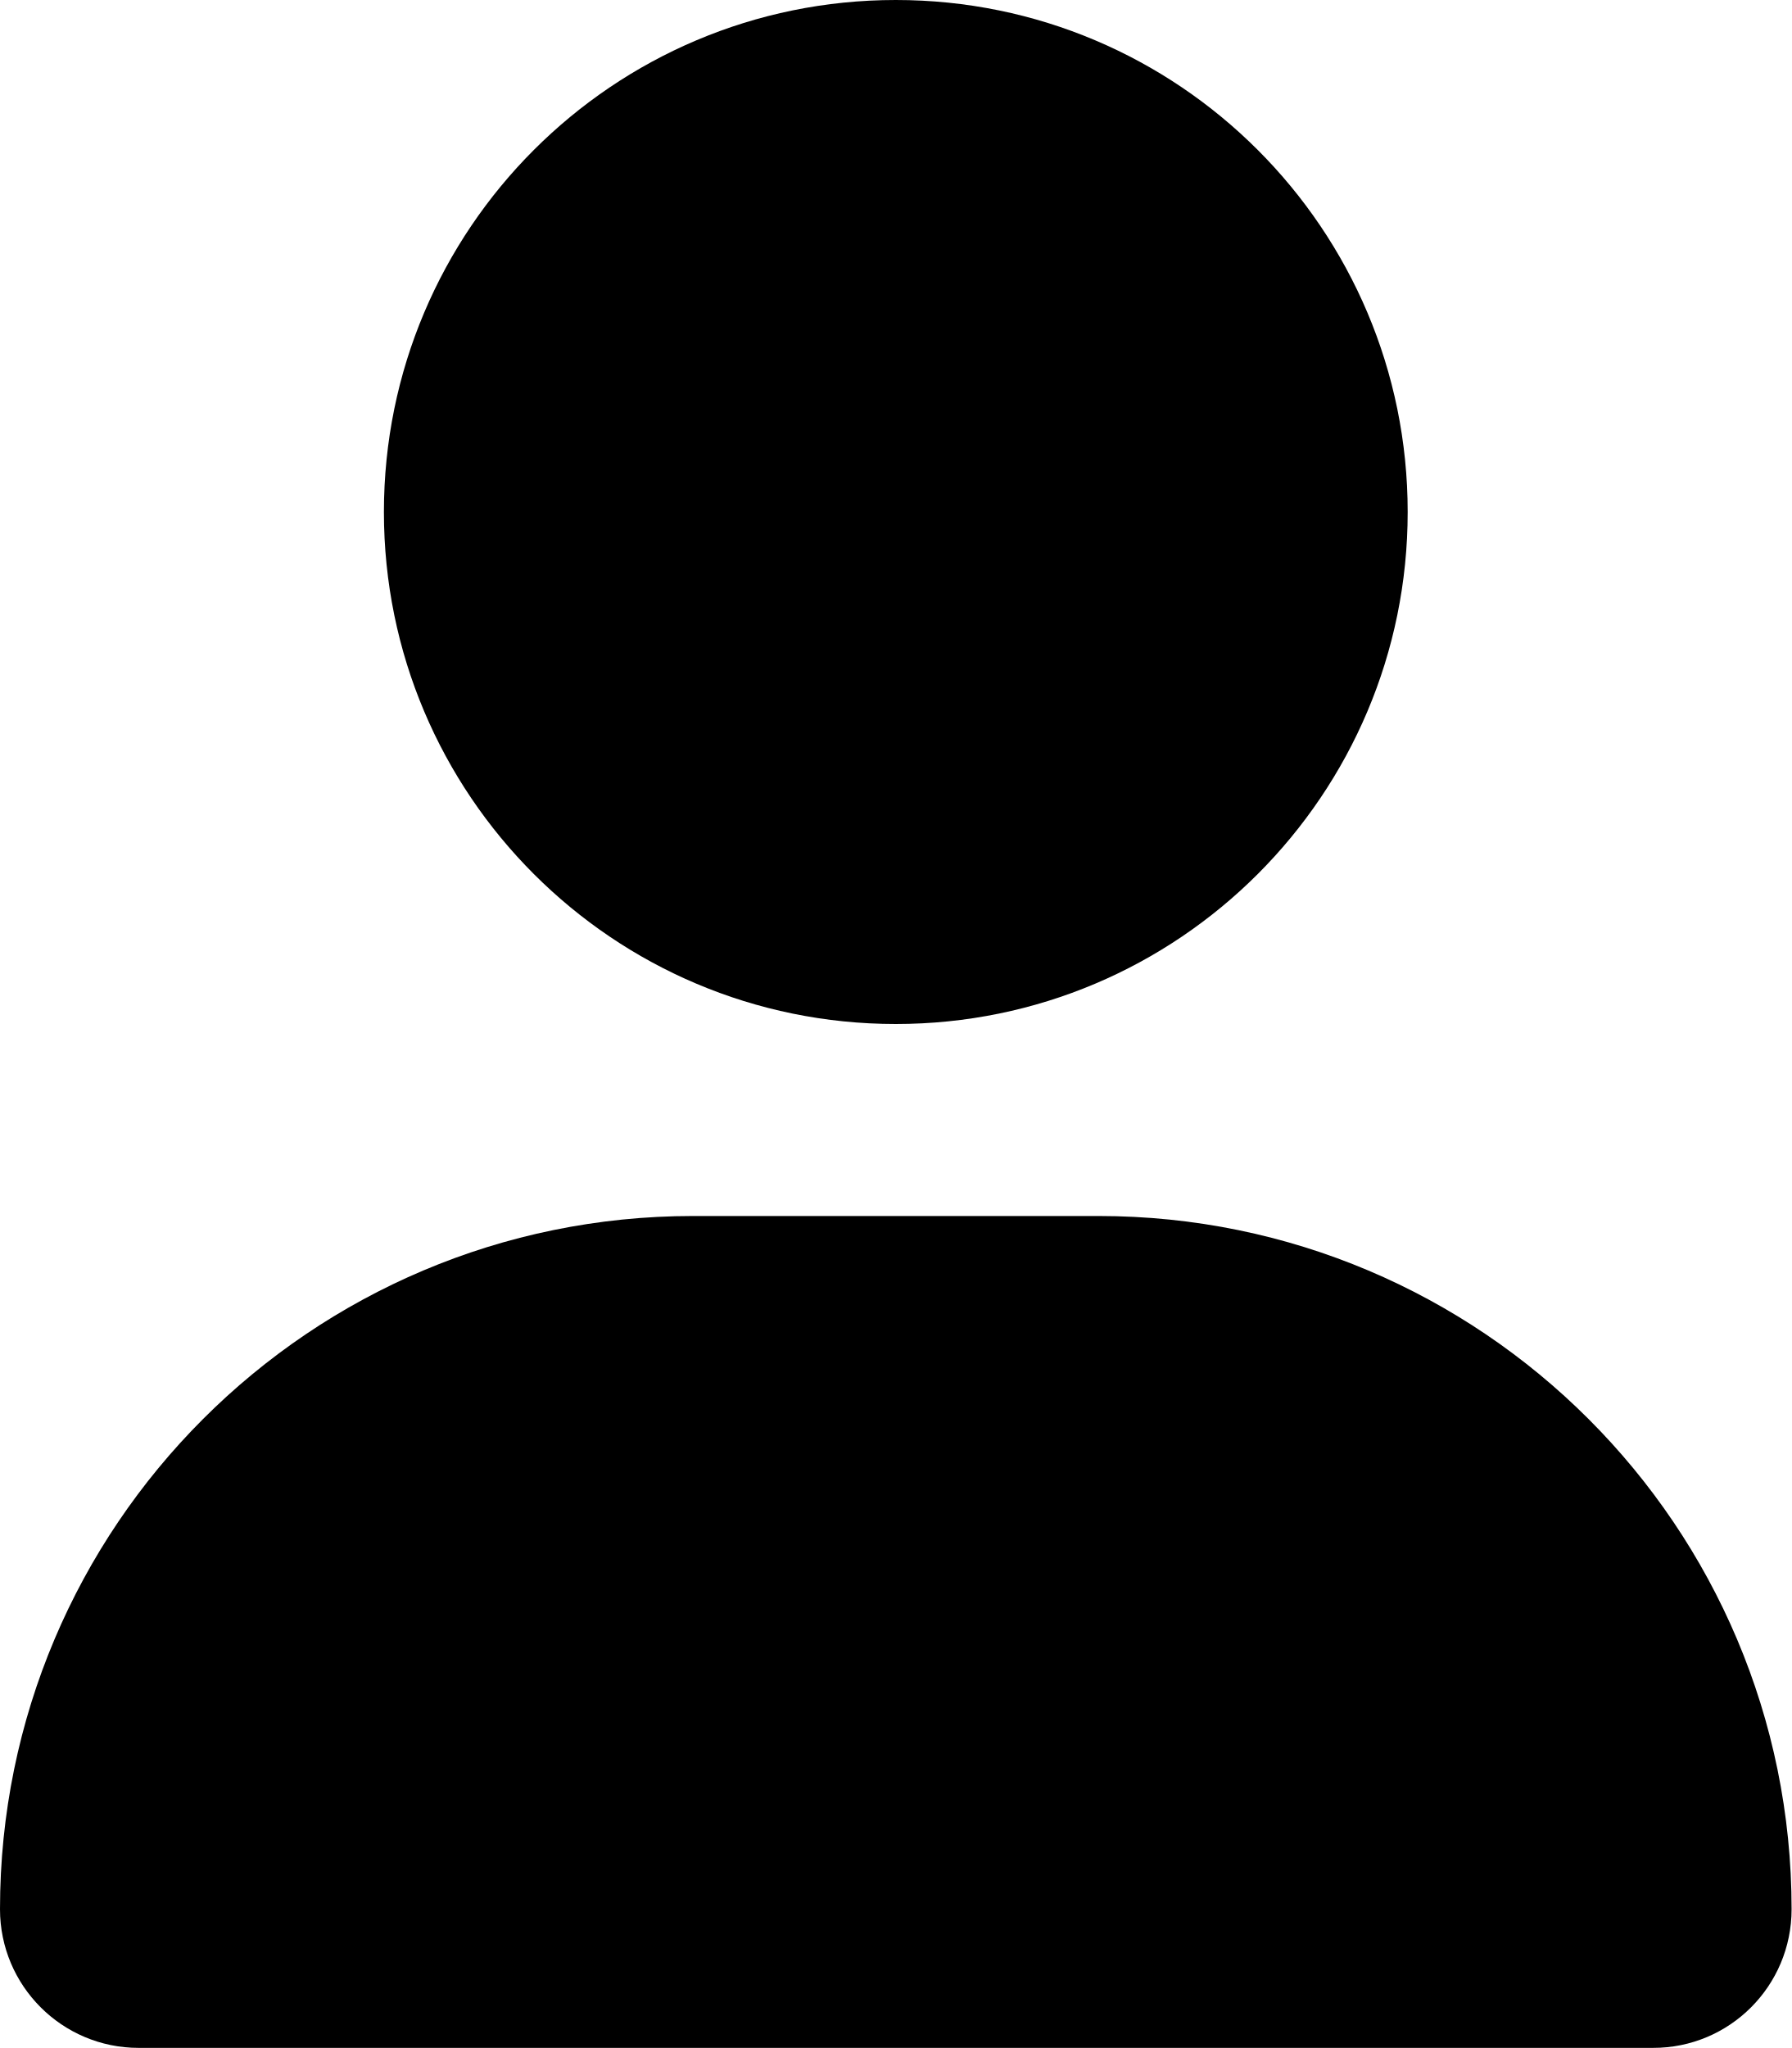
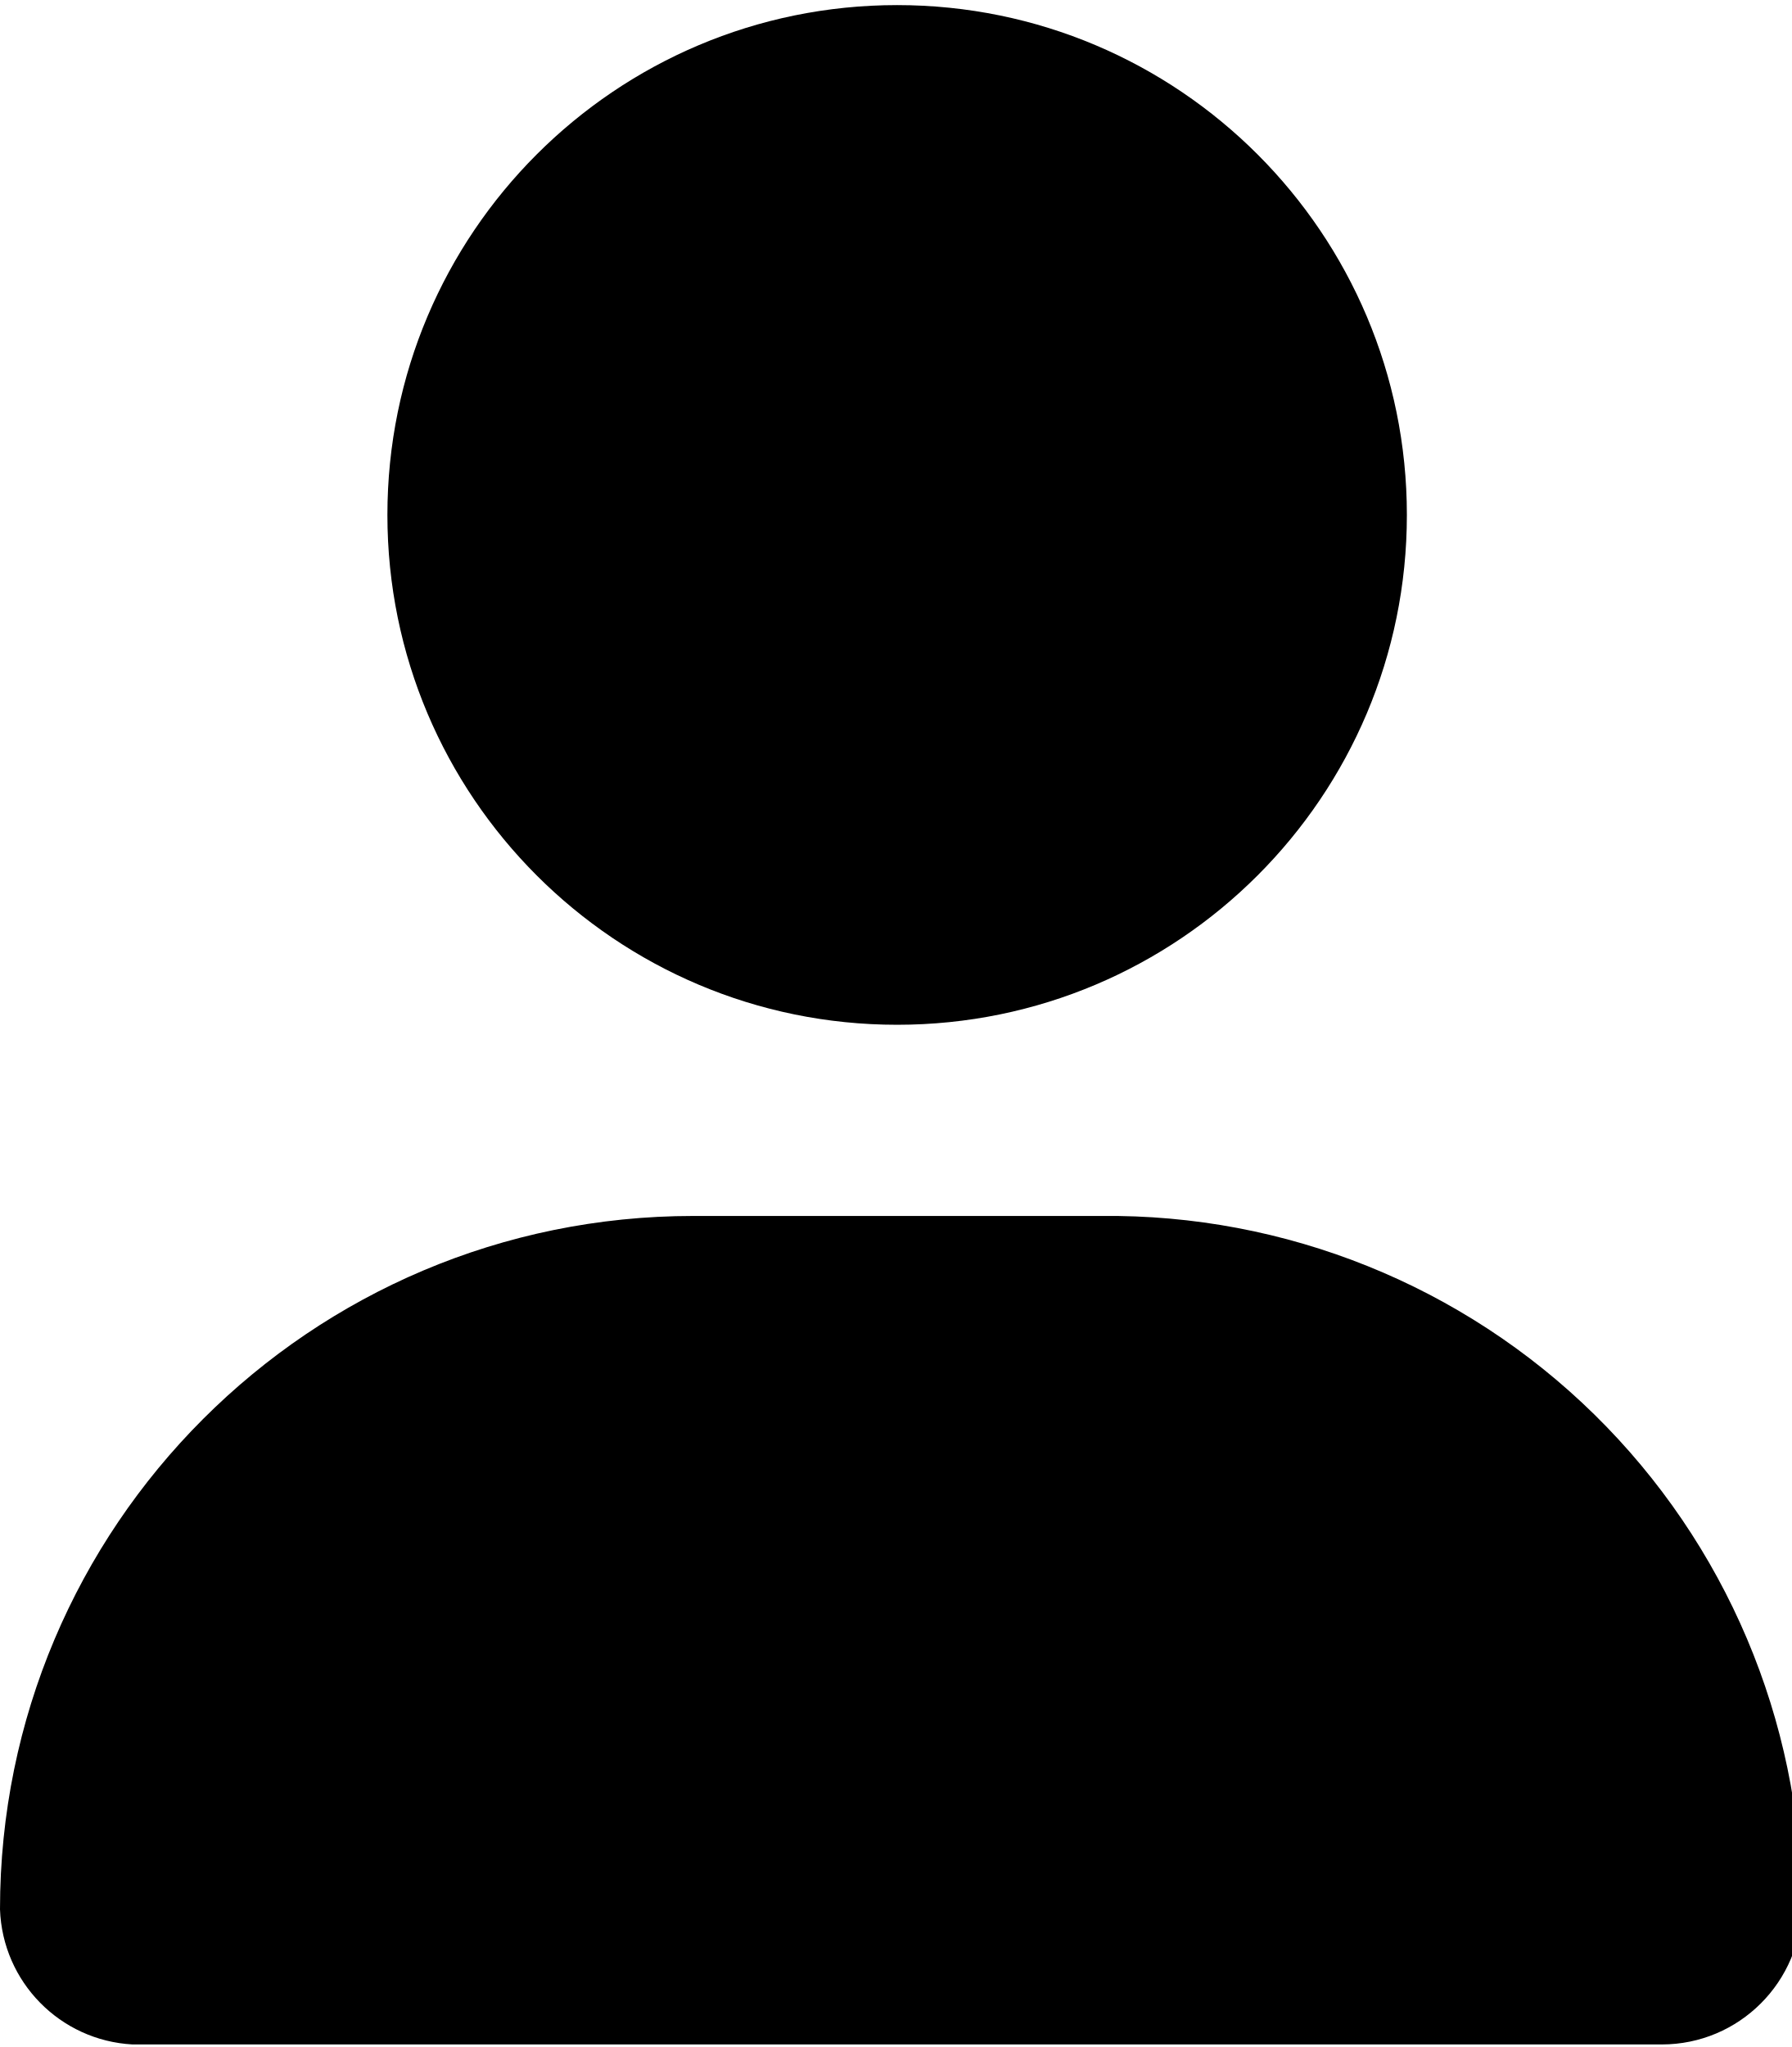
- <svg xmlns="http://www.w3.org/2000/svg" viewBox="0 0 448 512">
-   <path d="M224 256c70.7 0 128-57.31 128-128S294.7 0 224 0 96 57.31 96 128s57.3 128 128 128zm50.7 48H173.3C77.61 304 0 381.6 0 477.3c0 19.14 15.52 34.67 34.66 34.67h378.7C432.5 512 448 496.5 448 477.3c0-95.7-77.6-173.3-173.3-173.3z" />
+ <svg xmlns="http://www.w3.org/2000/svg" viewBox="0 0 7.03 8.03">
+   <path d="M3.52 4.02a2 2 0 1 0-2-2 2 2 0 0 0 2 2Zm.8.75h-1.6A2.72 2.72 0 0 0 0 7.49a.55.55 0 0 0 .52.53h6a.55.55 0 0 0 .55-.55 2.72 2.72 0 0 0-2.75-2.7Z" />
</svg>
